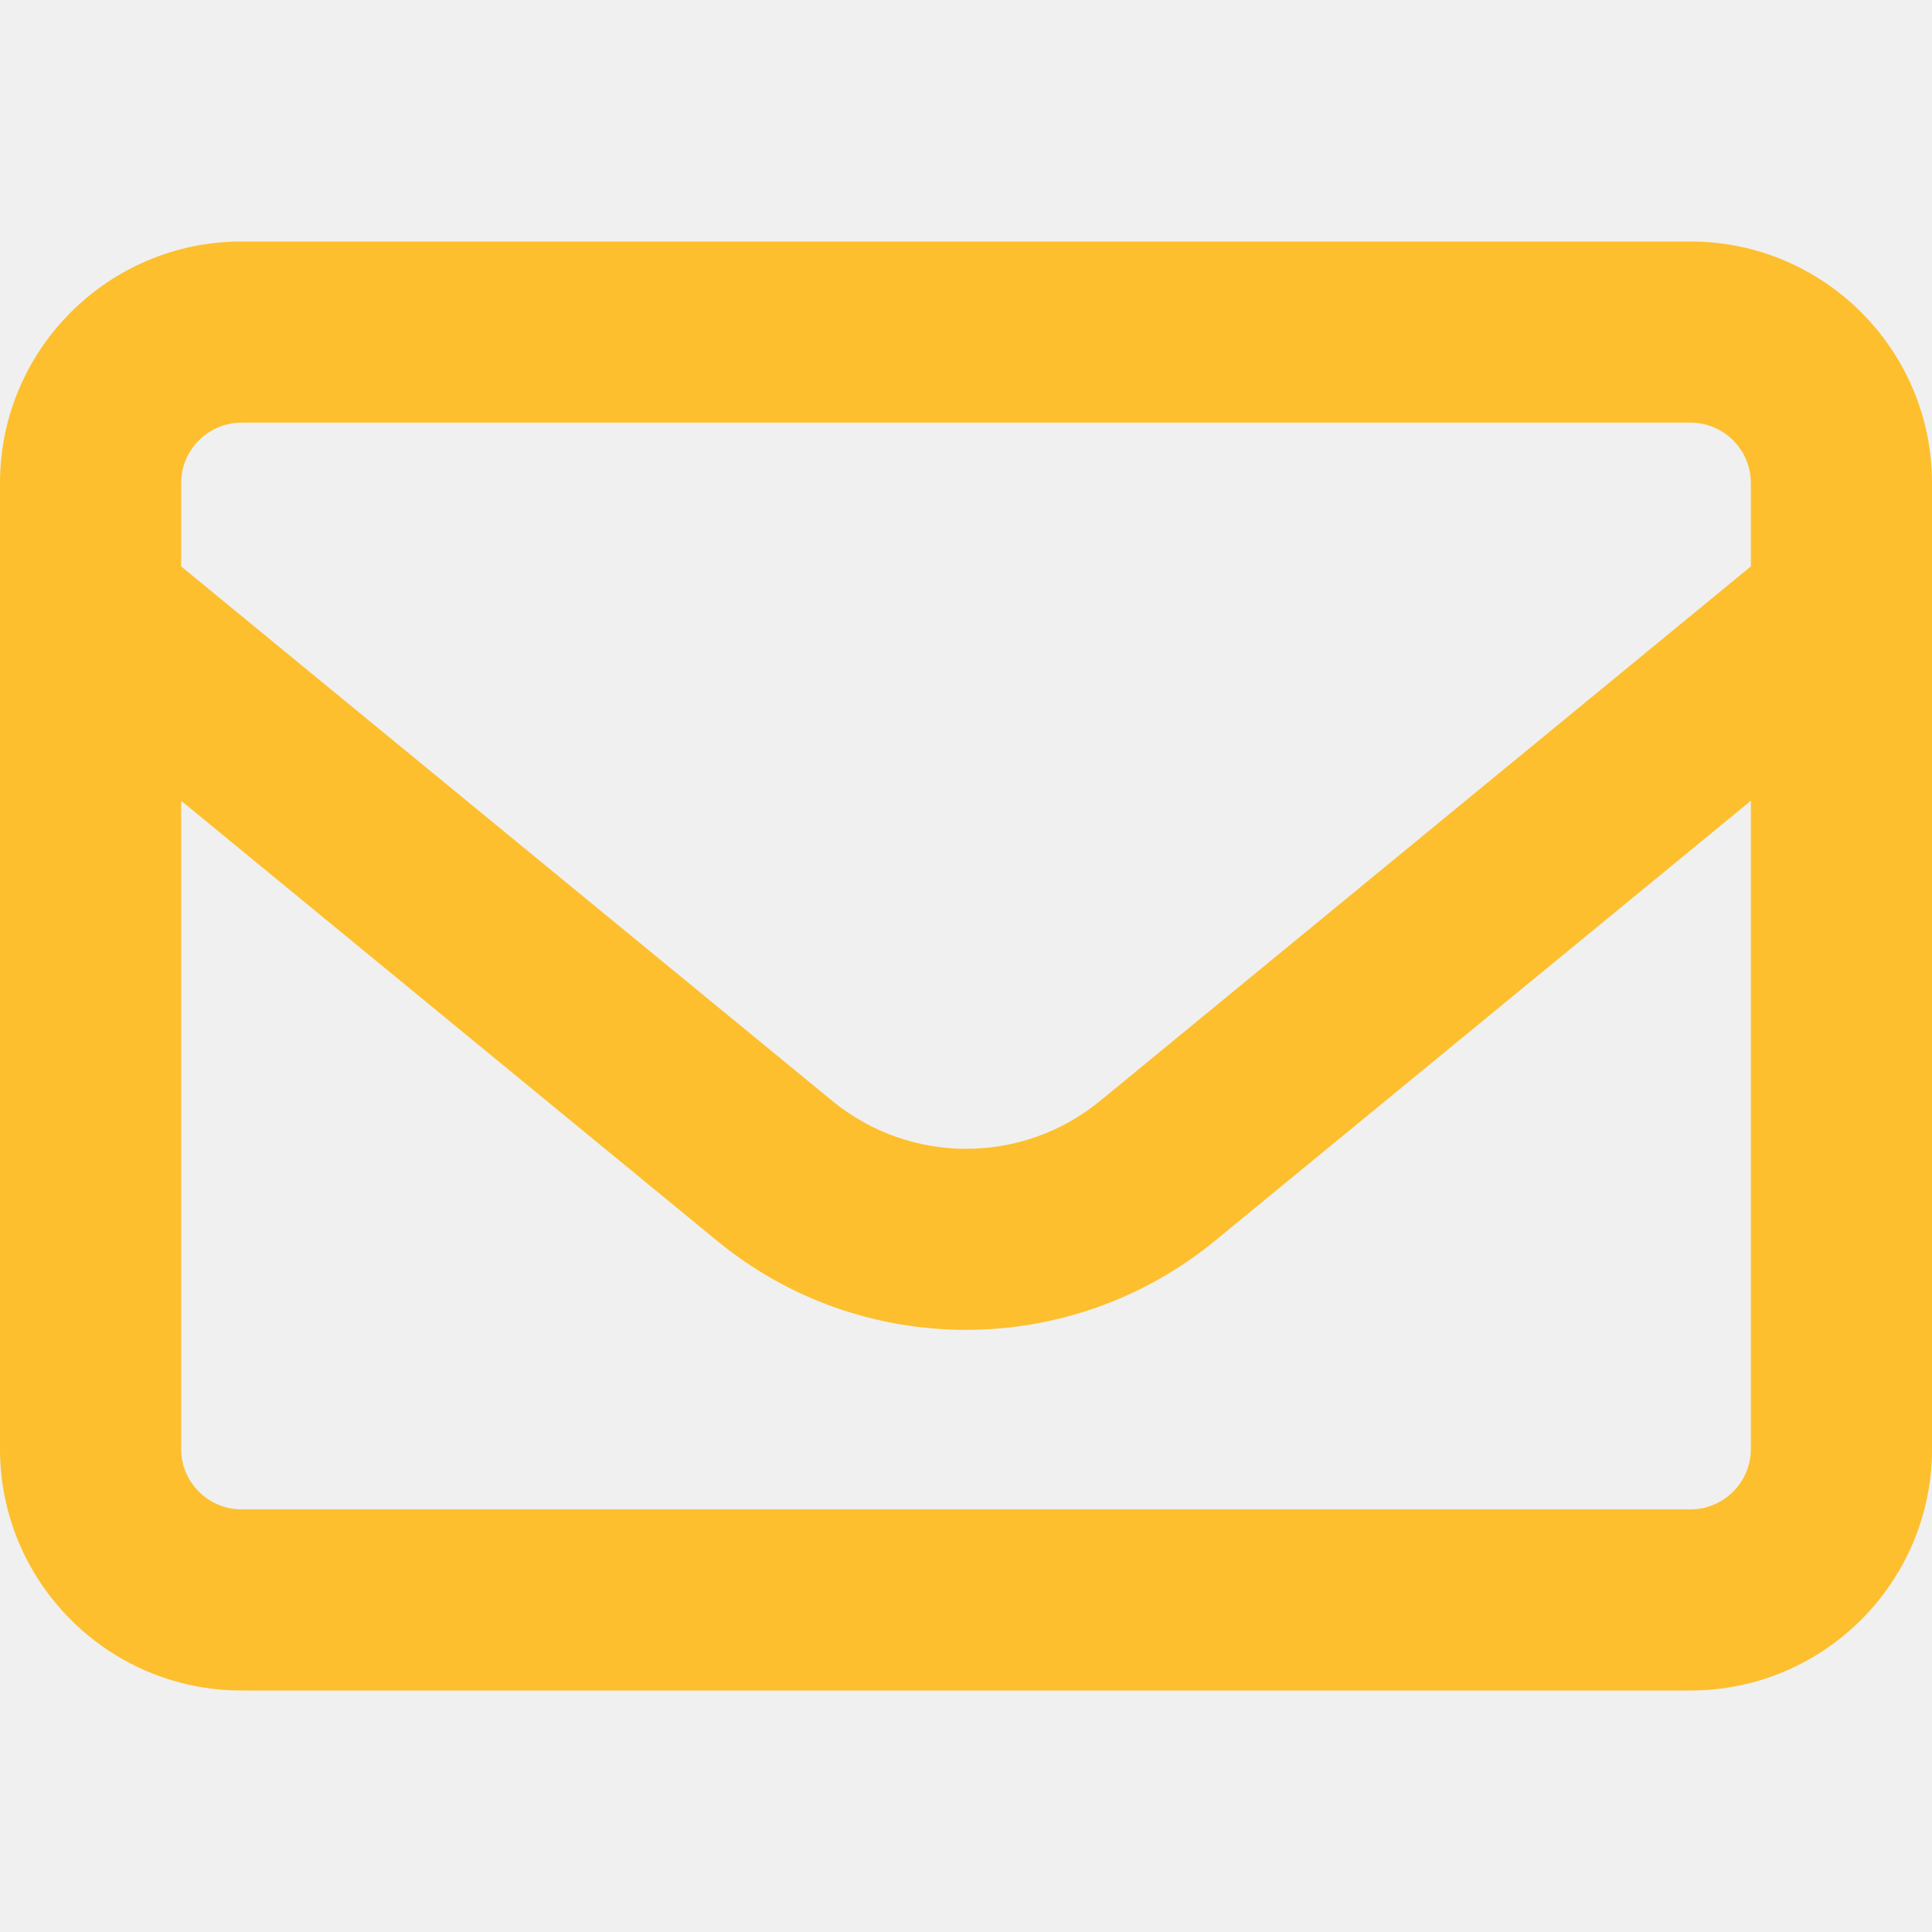
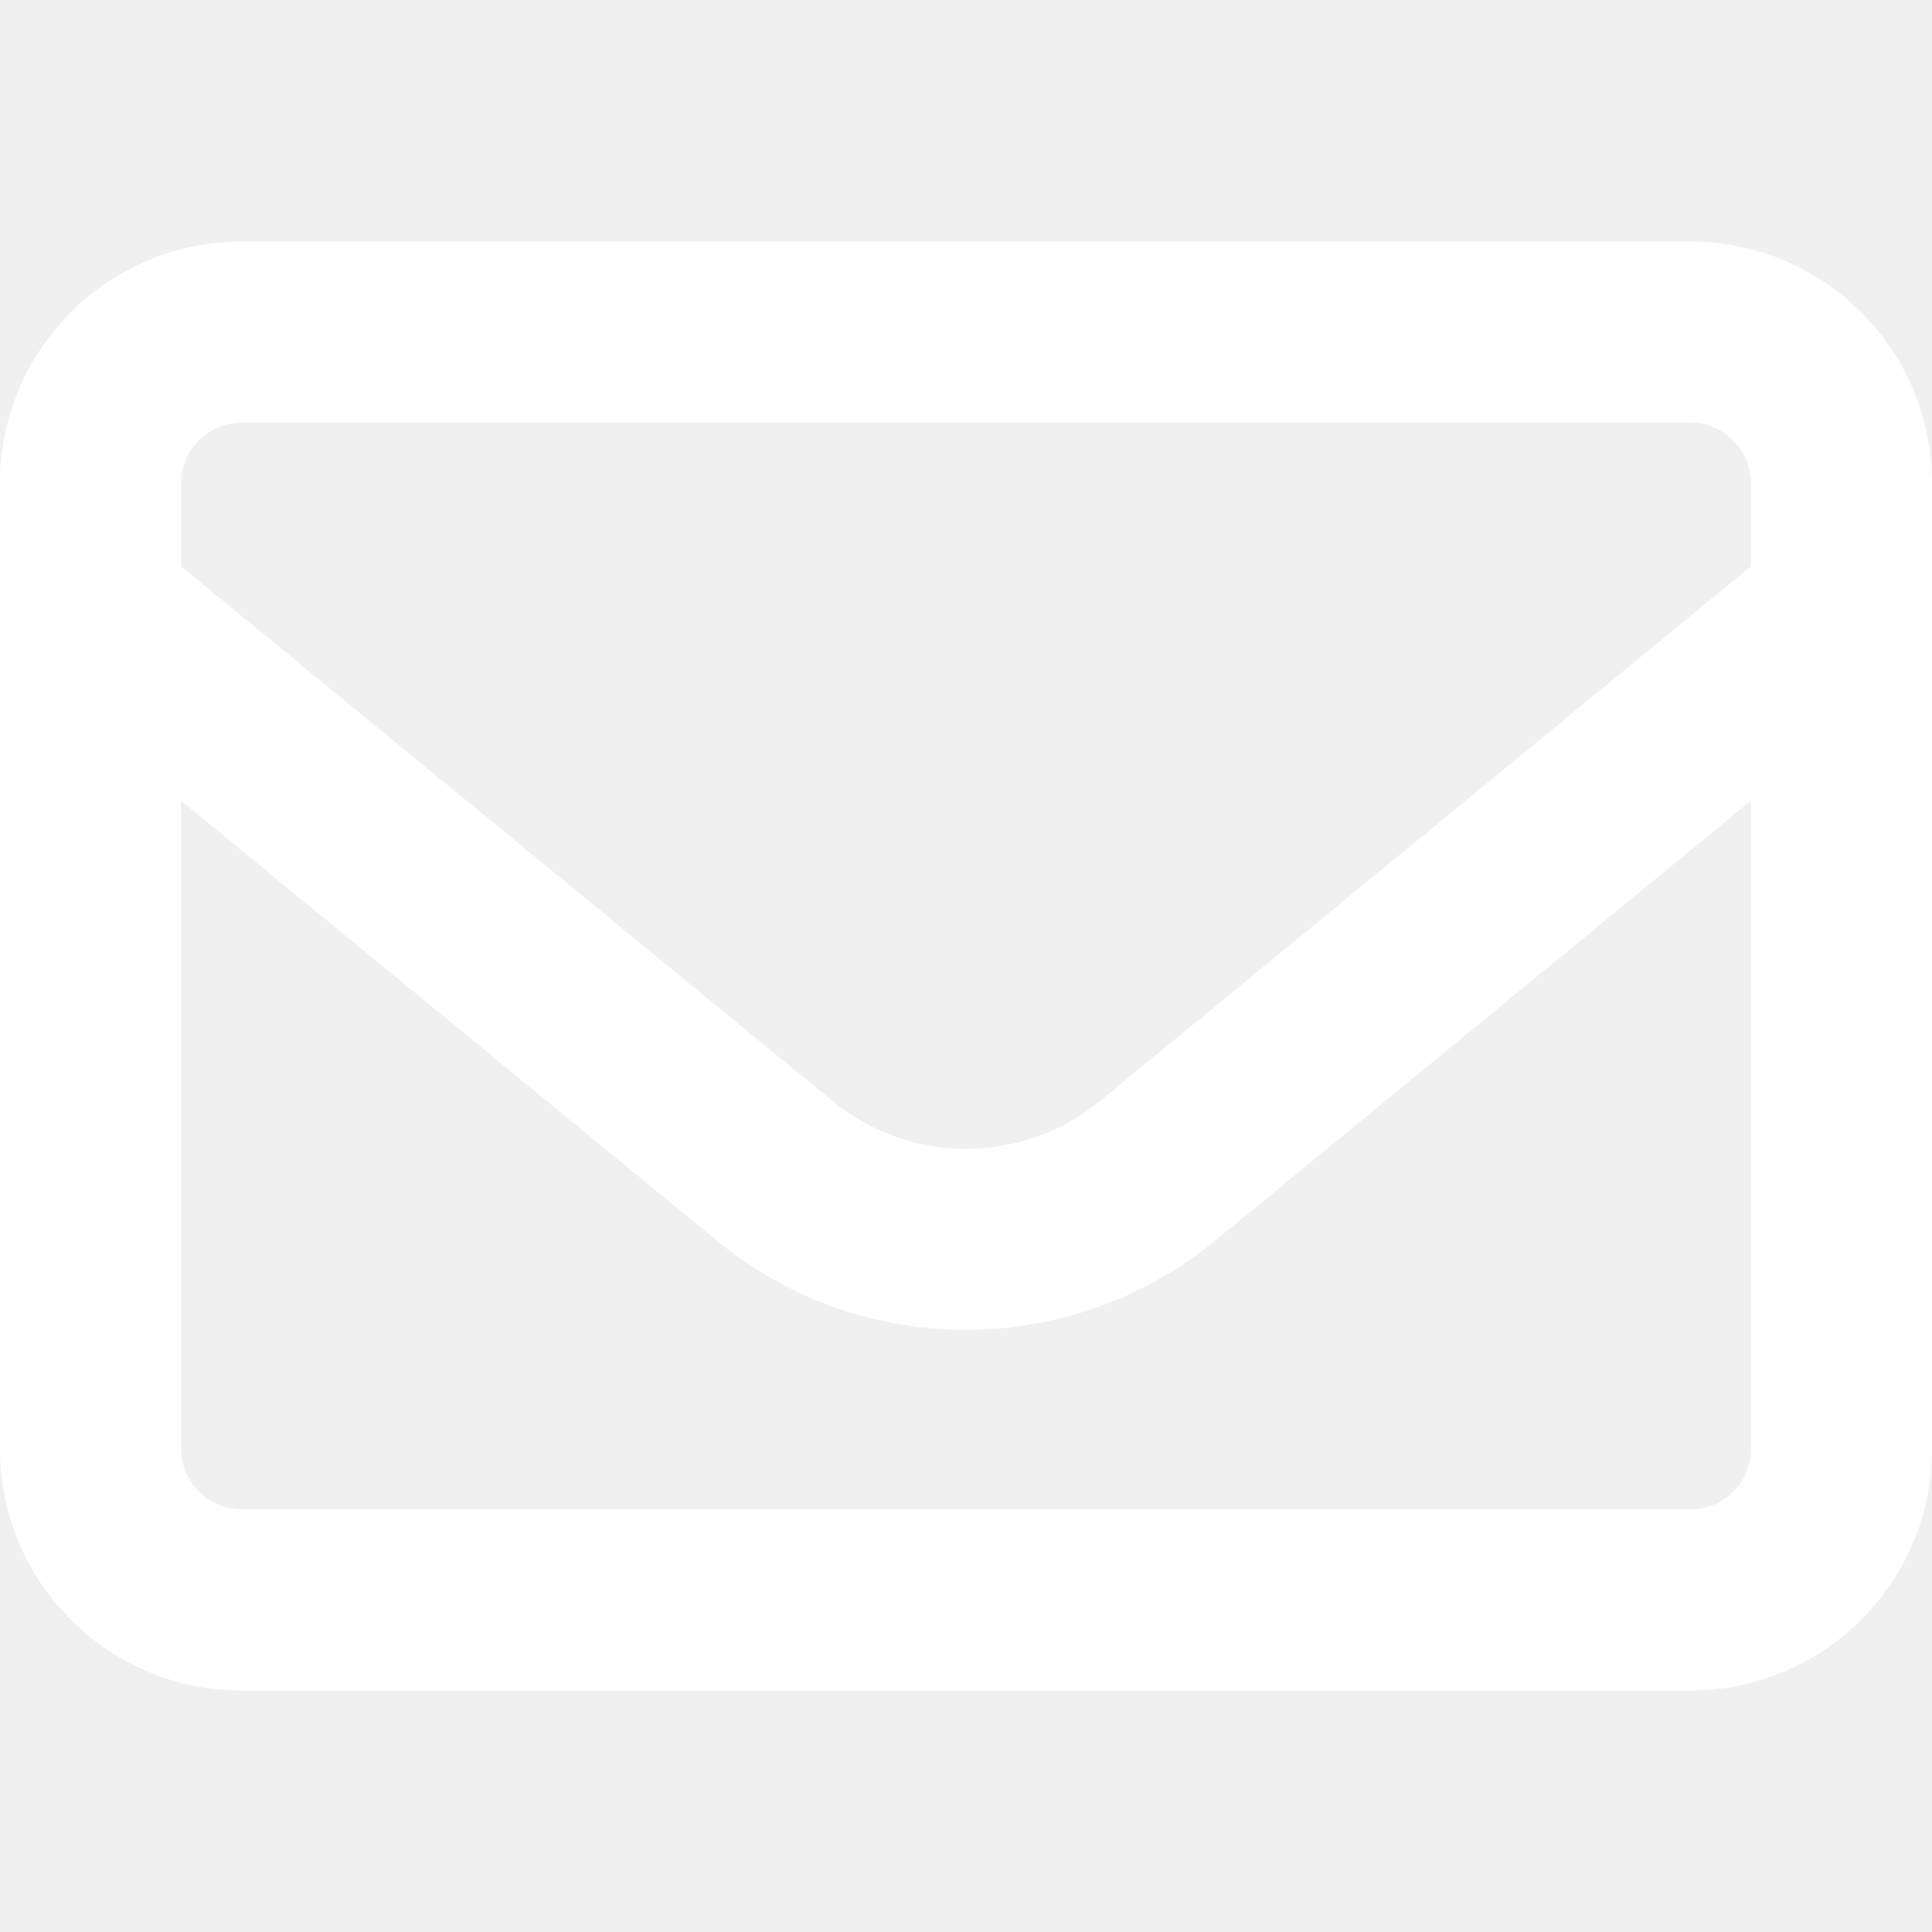
<svg xmlns="http://www.w3.org/2000/svg" viewBox="0 0 512 512">
-   <path fill="#FDBF2D" d="M64 112c-8.8 0-16 7.2-16 16l0 22.1L220.5 291.7c20.7 17 50.4 17 71.1 0L464 150.1l0-22.1c0-8.8-7.2-16-16-16L64 112zM48 212.2L48 384c0 8.8 7.2 16 16 16l384 0c8.8 0 16-7.2 16-16l0-171.8L322 328.8c-38.4 31.5-93.7 31.5-132 0L48 212.2zM0 128C0 92.7 28.7 64 64 64l384 0c35.3 0 64 28.7 64 64l0 256c0 35.3-28.7 64-64 64L64 448c-35.3 0-64-28.7-64-64L0 128z" />
+   <path fill="#ffffff" d="M64 112c-8.8 0-16 7.2-16 16l0 22.1L220.5 291.7c20.7 17 50.4 17 71.1 0L464 150.1l0-22.1c0-8.8-7.2-16-16-16L64 112zM48 212.2L48 384c0 8.8 7.2 16 16 16l384 0c8.8 0 16-7.2 16-16l0-171.8L322 328.8c-38.4 31.5-93.7 31.5-132 0L48 212.2zM0 128C0 92.7 28.7 64 64 64l384 0c35.3 0 64 28.7 64 64l0 256c0 35.3-28.7 64-64 64L64 448c-35.3 0-64-28.7-64-64L0 128z" />
</svg>
